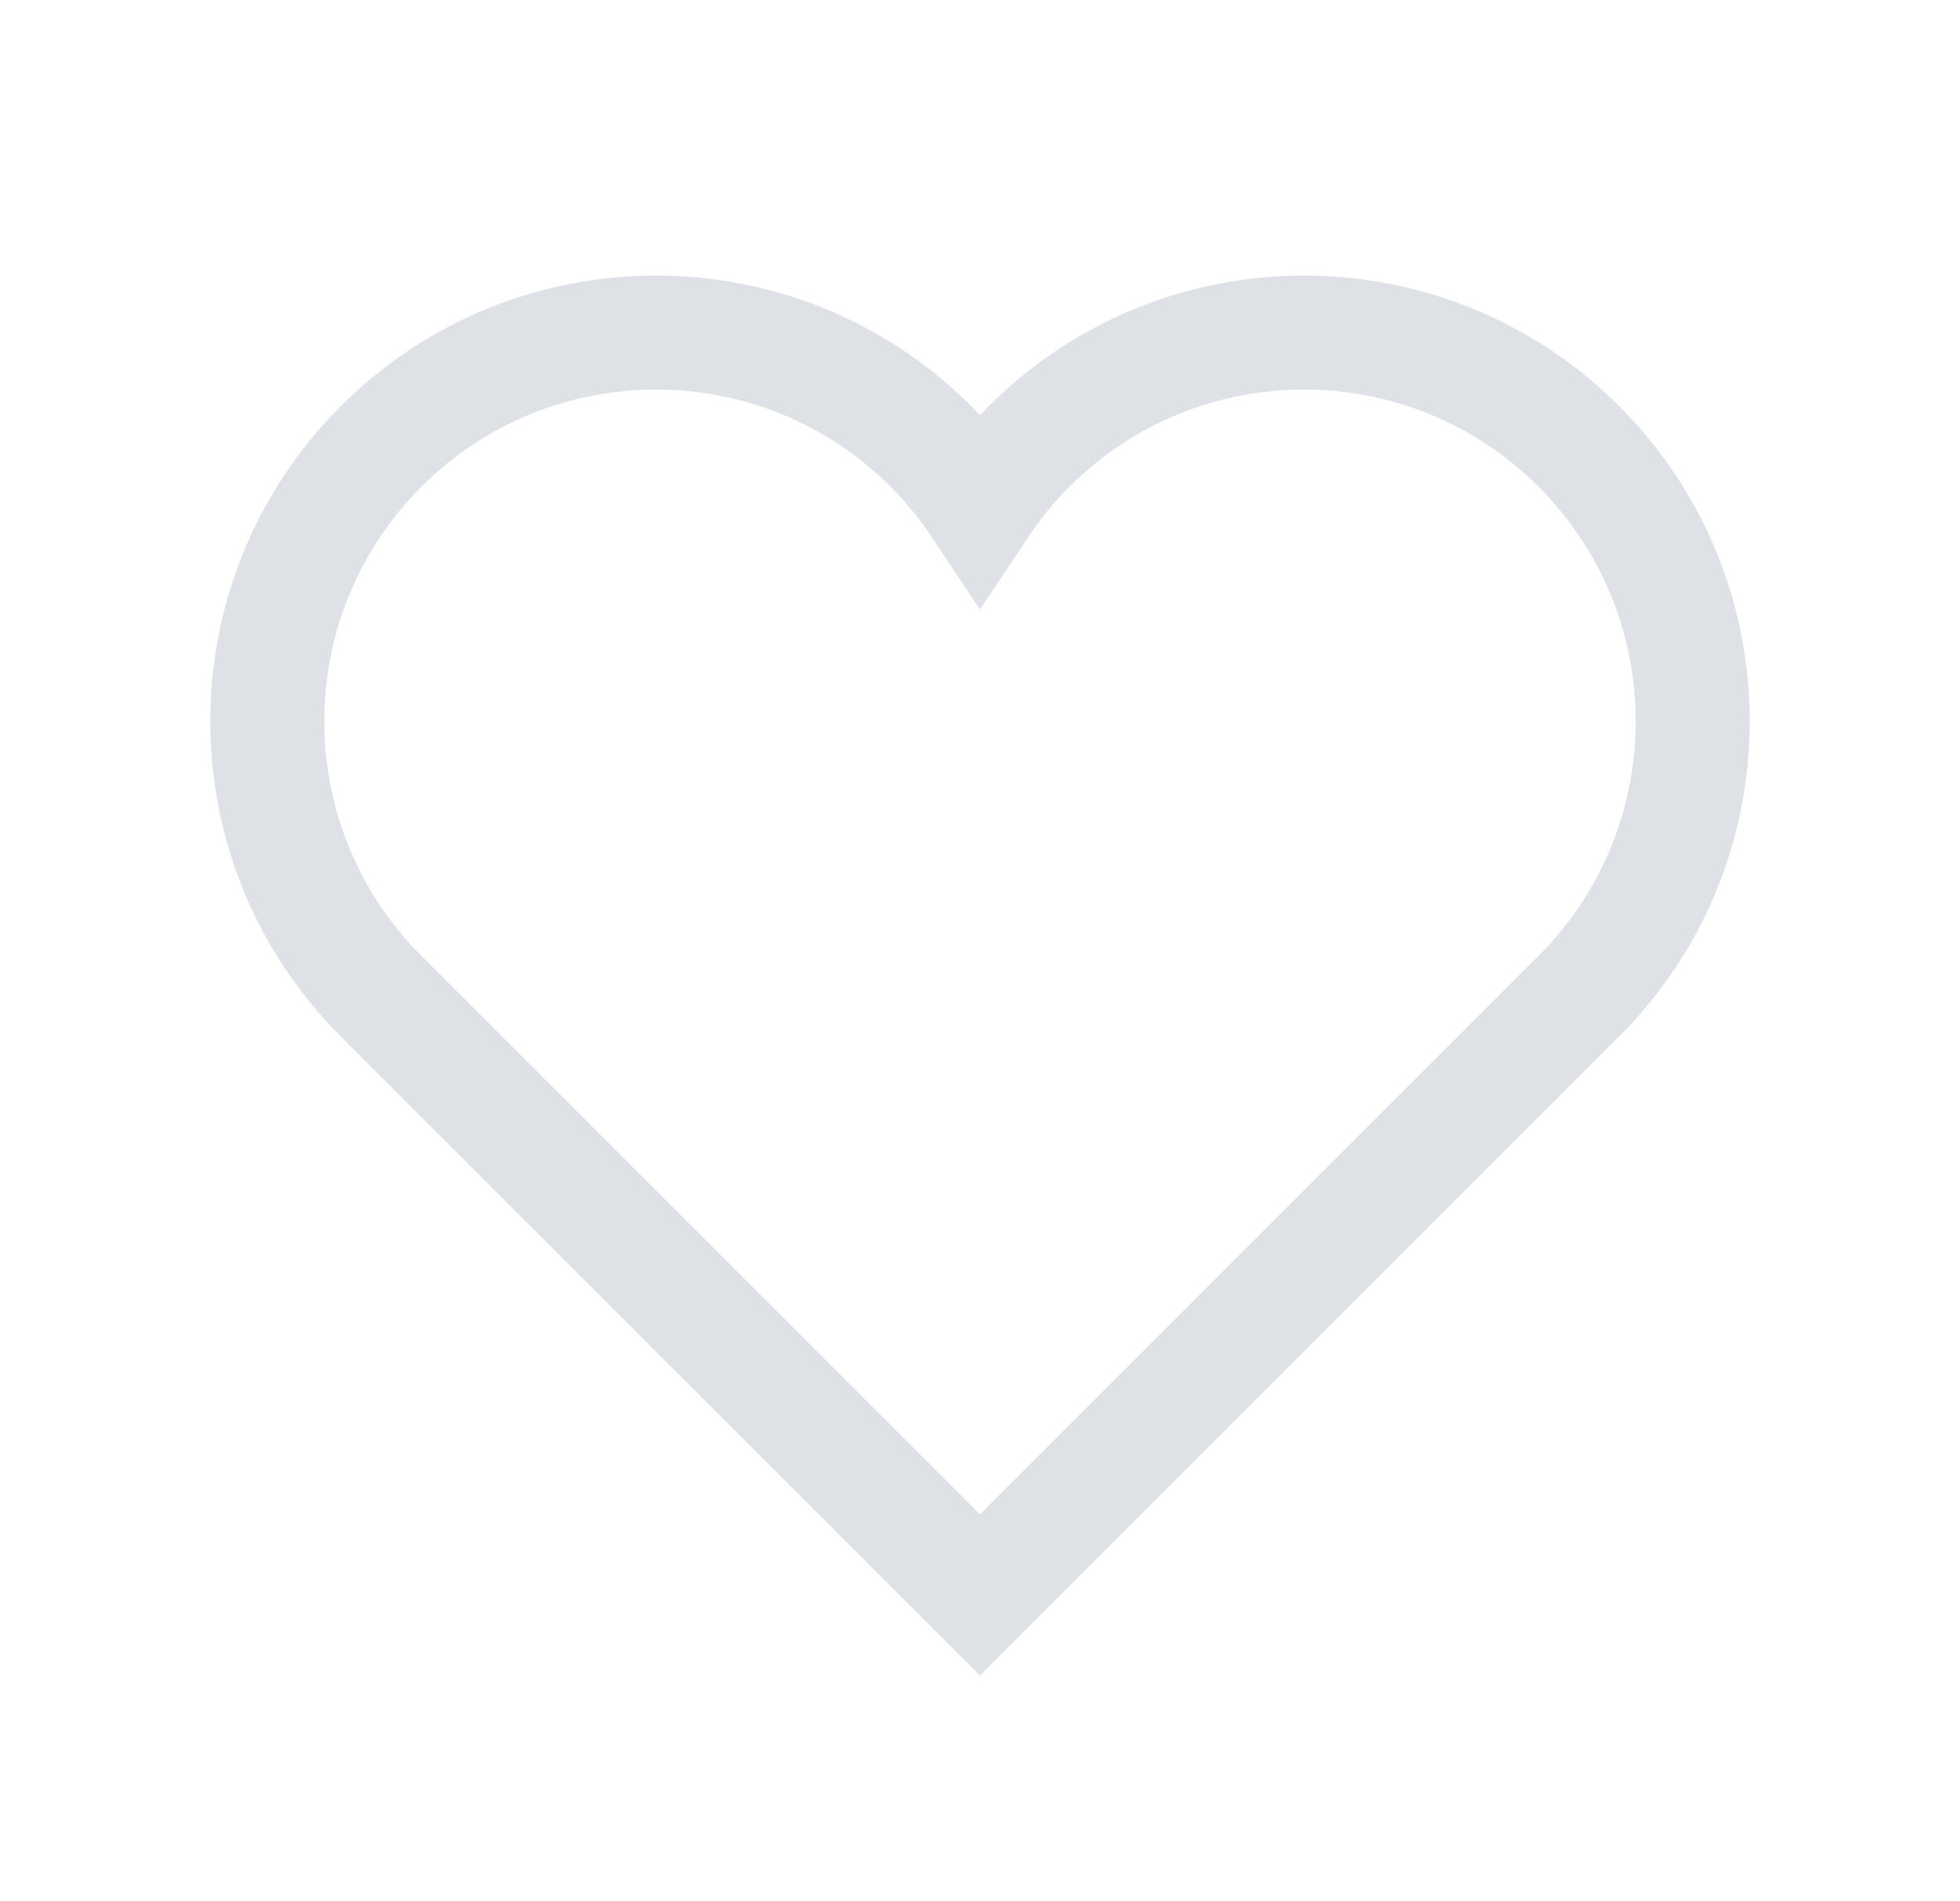
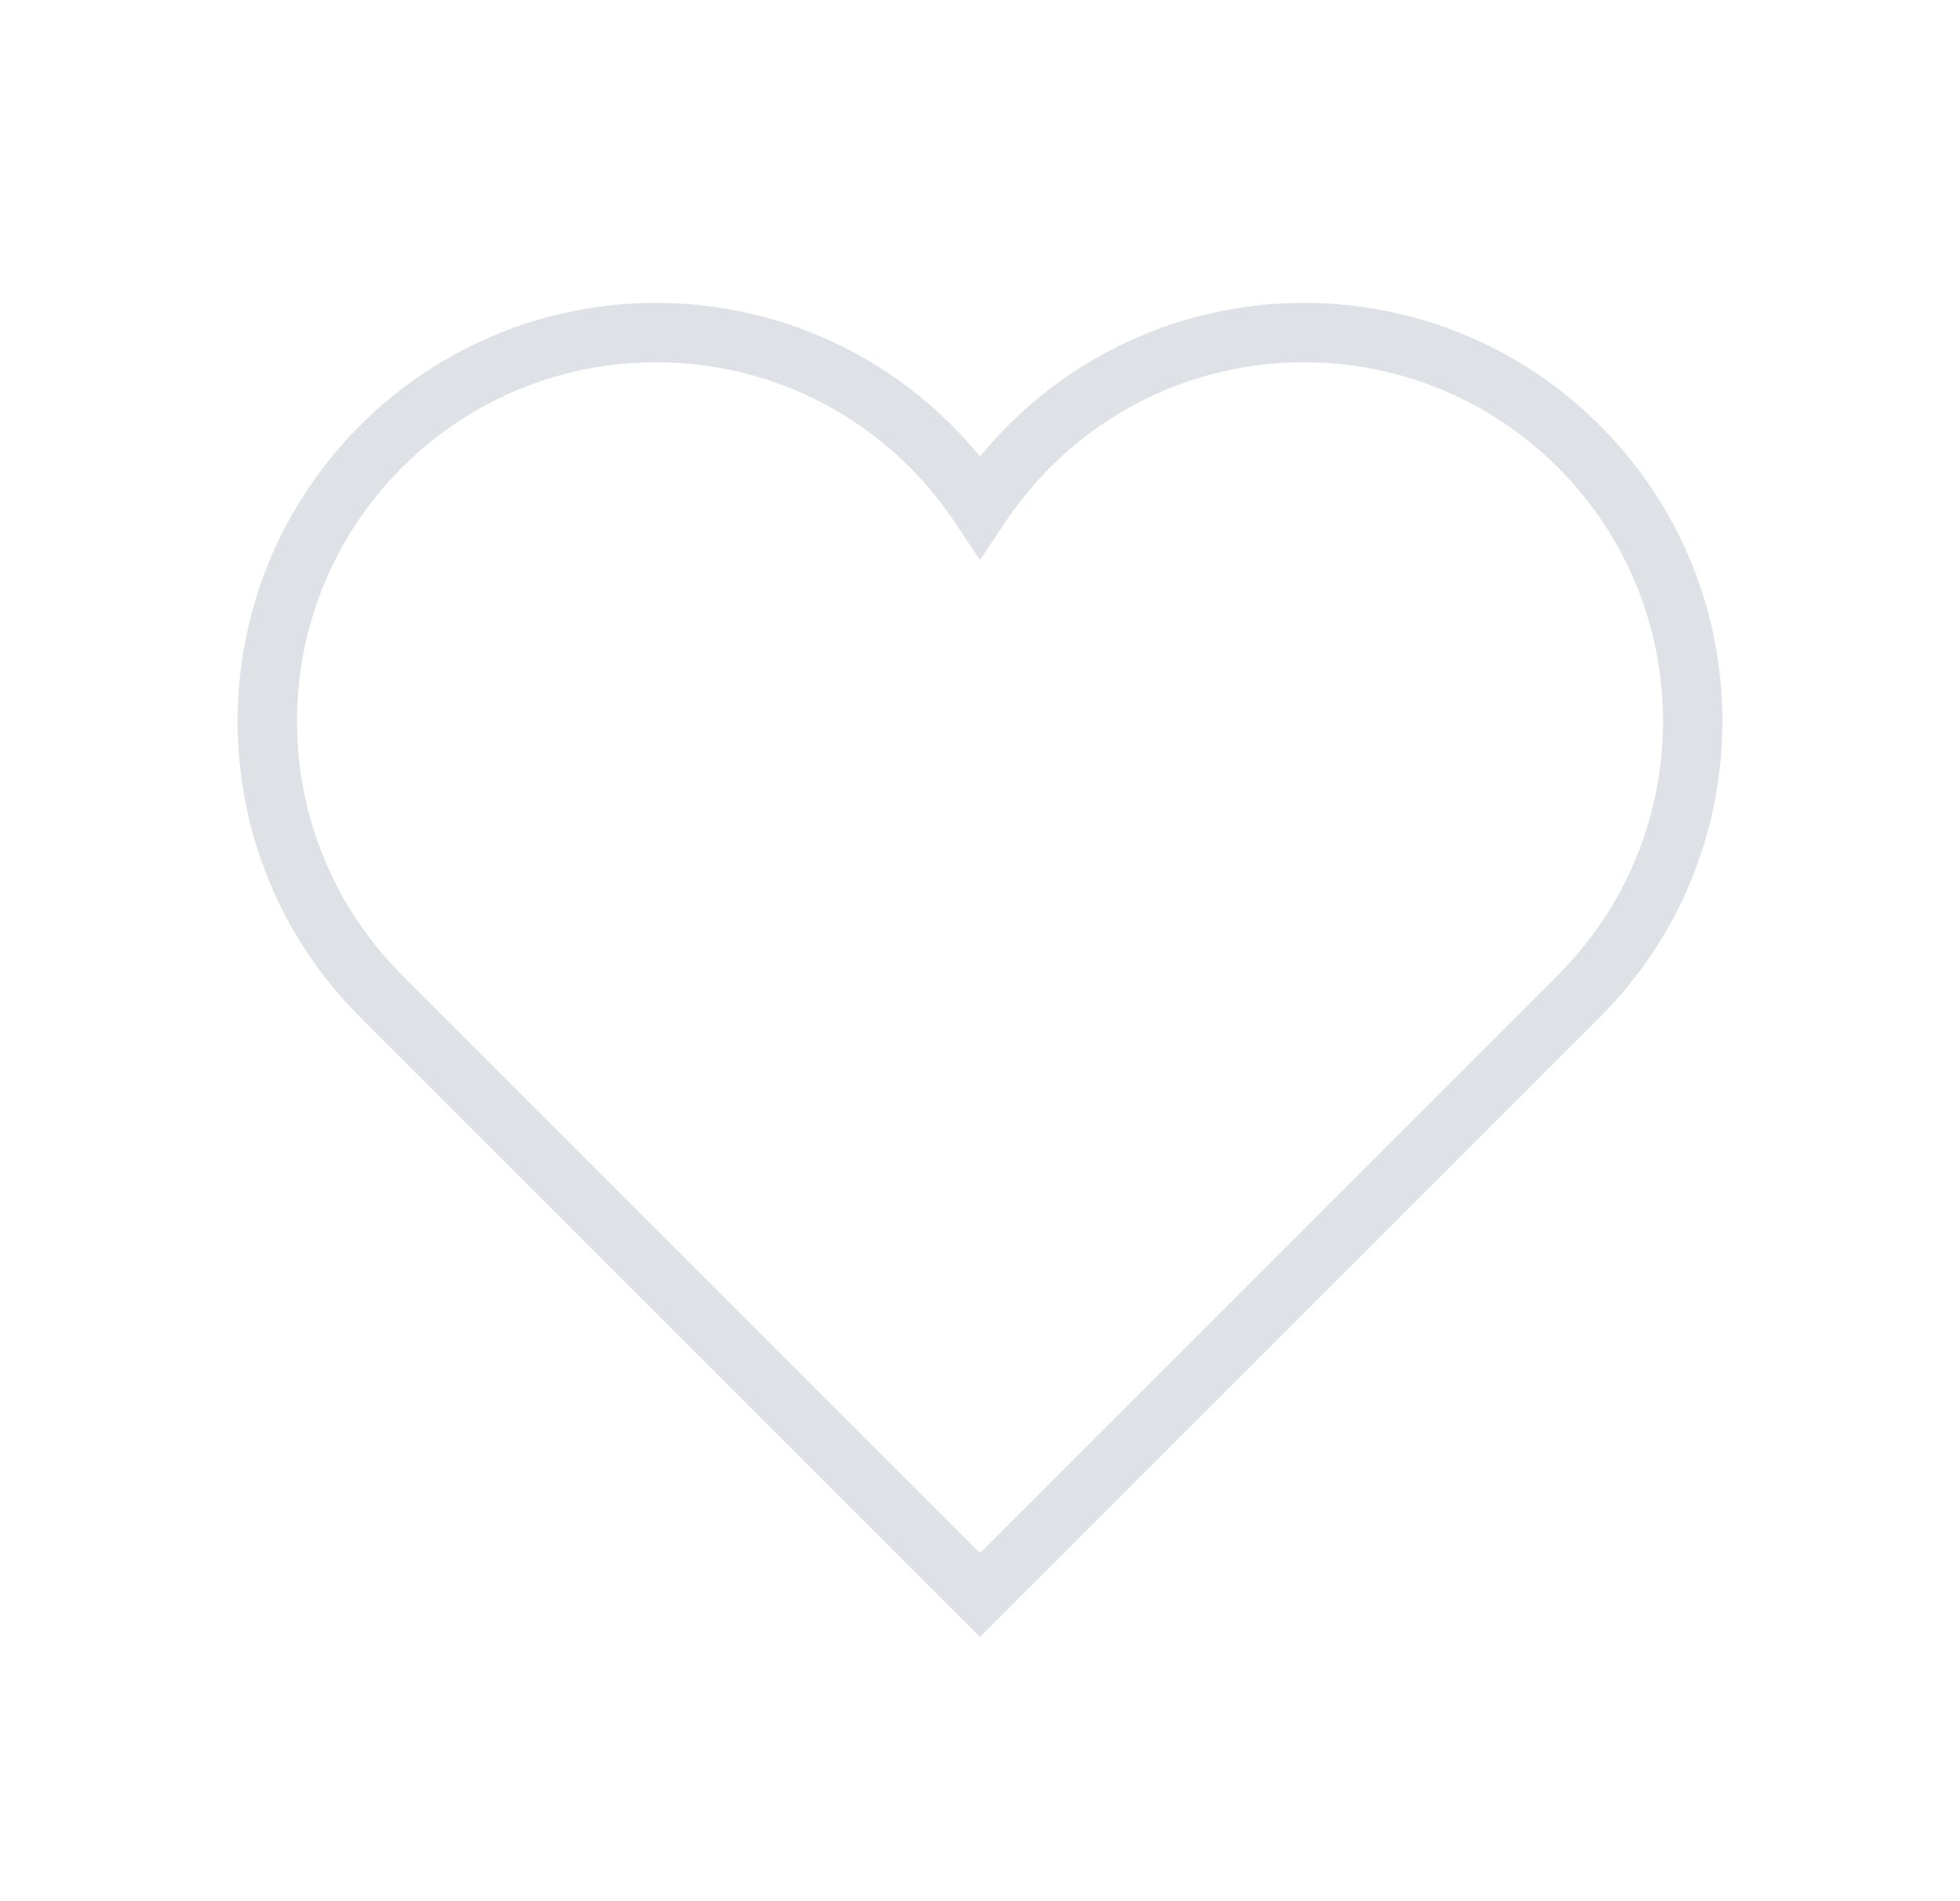
<svg xmlns="http://www.w3.org/2000/svg" width="33" height="32" viewBox="0 0 33 32" fill="none">
-   <path d="M26.583 7.517C24.027 4.961 19.883 4.961 17.327 7.517C17.011 7.832 16.738 8.172 16.5 8.529C16.263 8.172 15.989 7.832 15.674 7.517C13.118 4.961 8.973 4.961 6.417 7.517C3.861 10.073 3.861 14.218 6.417 16.774L16.5 26.857L26.583 16.773C29.139 14.217 29.139 10.073 26.583 7.517Z" stroke="#DEE1E6" stroke-width="1.92" stroke-miterlimit="10" stroke-linecap="square" />
+   <path d="M26.583 7.517C24.027 4.961 19.883 4.961 17.327 7.517C17.011 7.832 16.738 8.172 16.5 8.529C16.263 8.172 15.989 7.832 15.674 7.517C13.118 4.961 8.973 4.961 6.417 7.517C3.861 10.073 3.861 14.218 6.417 16.774L16.5 26.857L26.583 16.773C29.139 14.217 29.139 10.073 26.583 7.517Z" stroke="#DEE1E6" strokeWidth="1.92" stroke-miterlimit="10" stroke-linecap="square" />
</svg>
